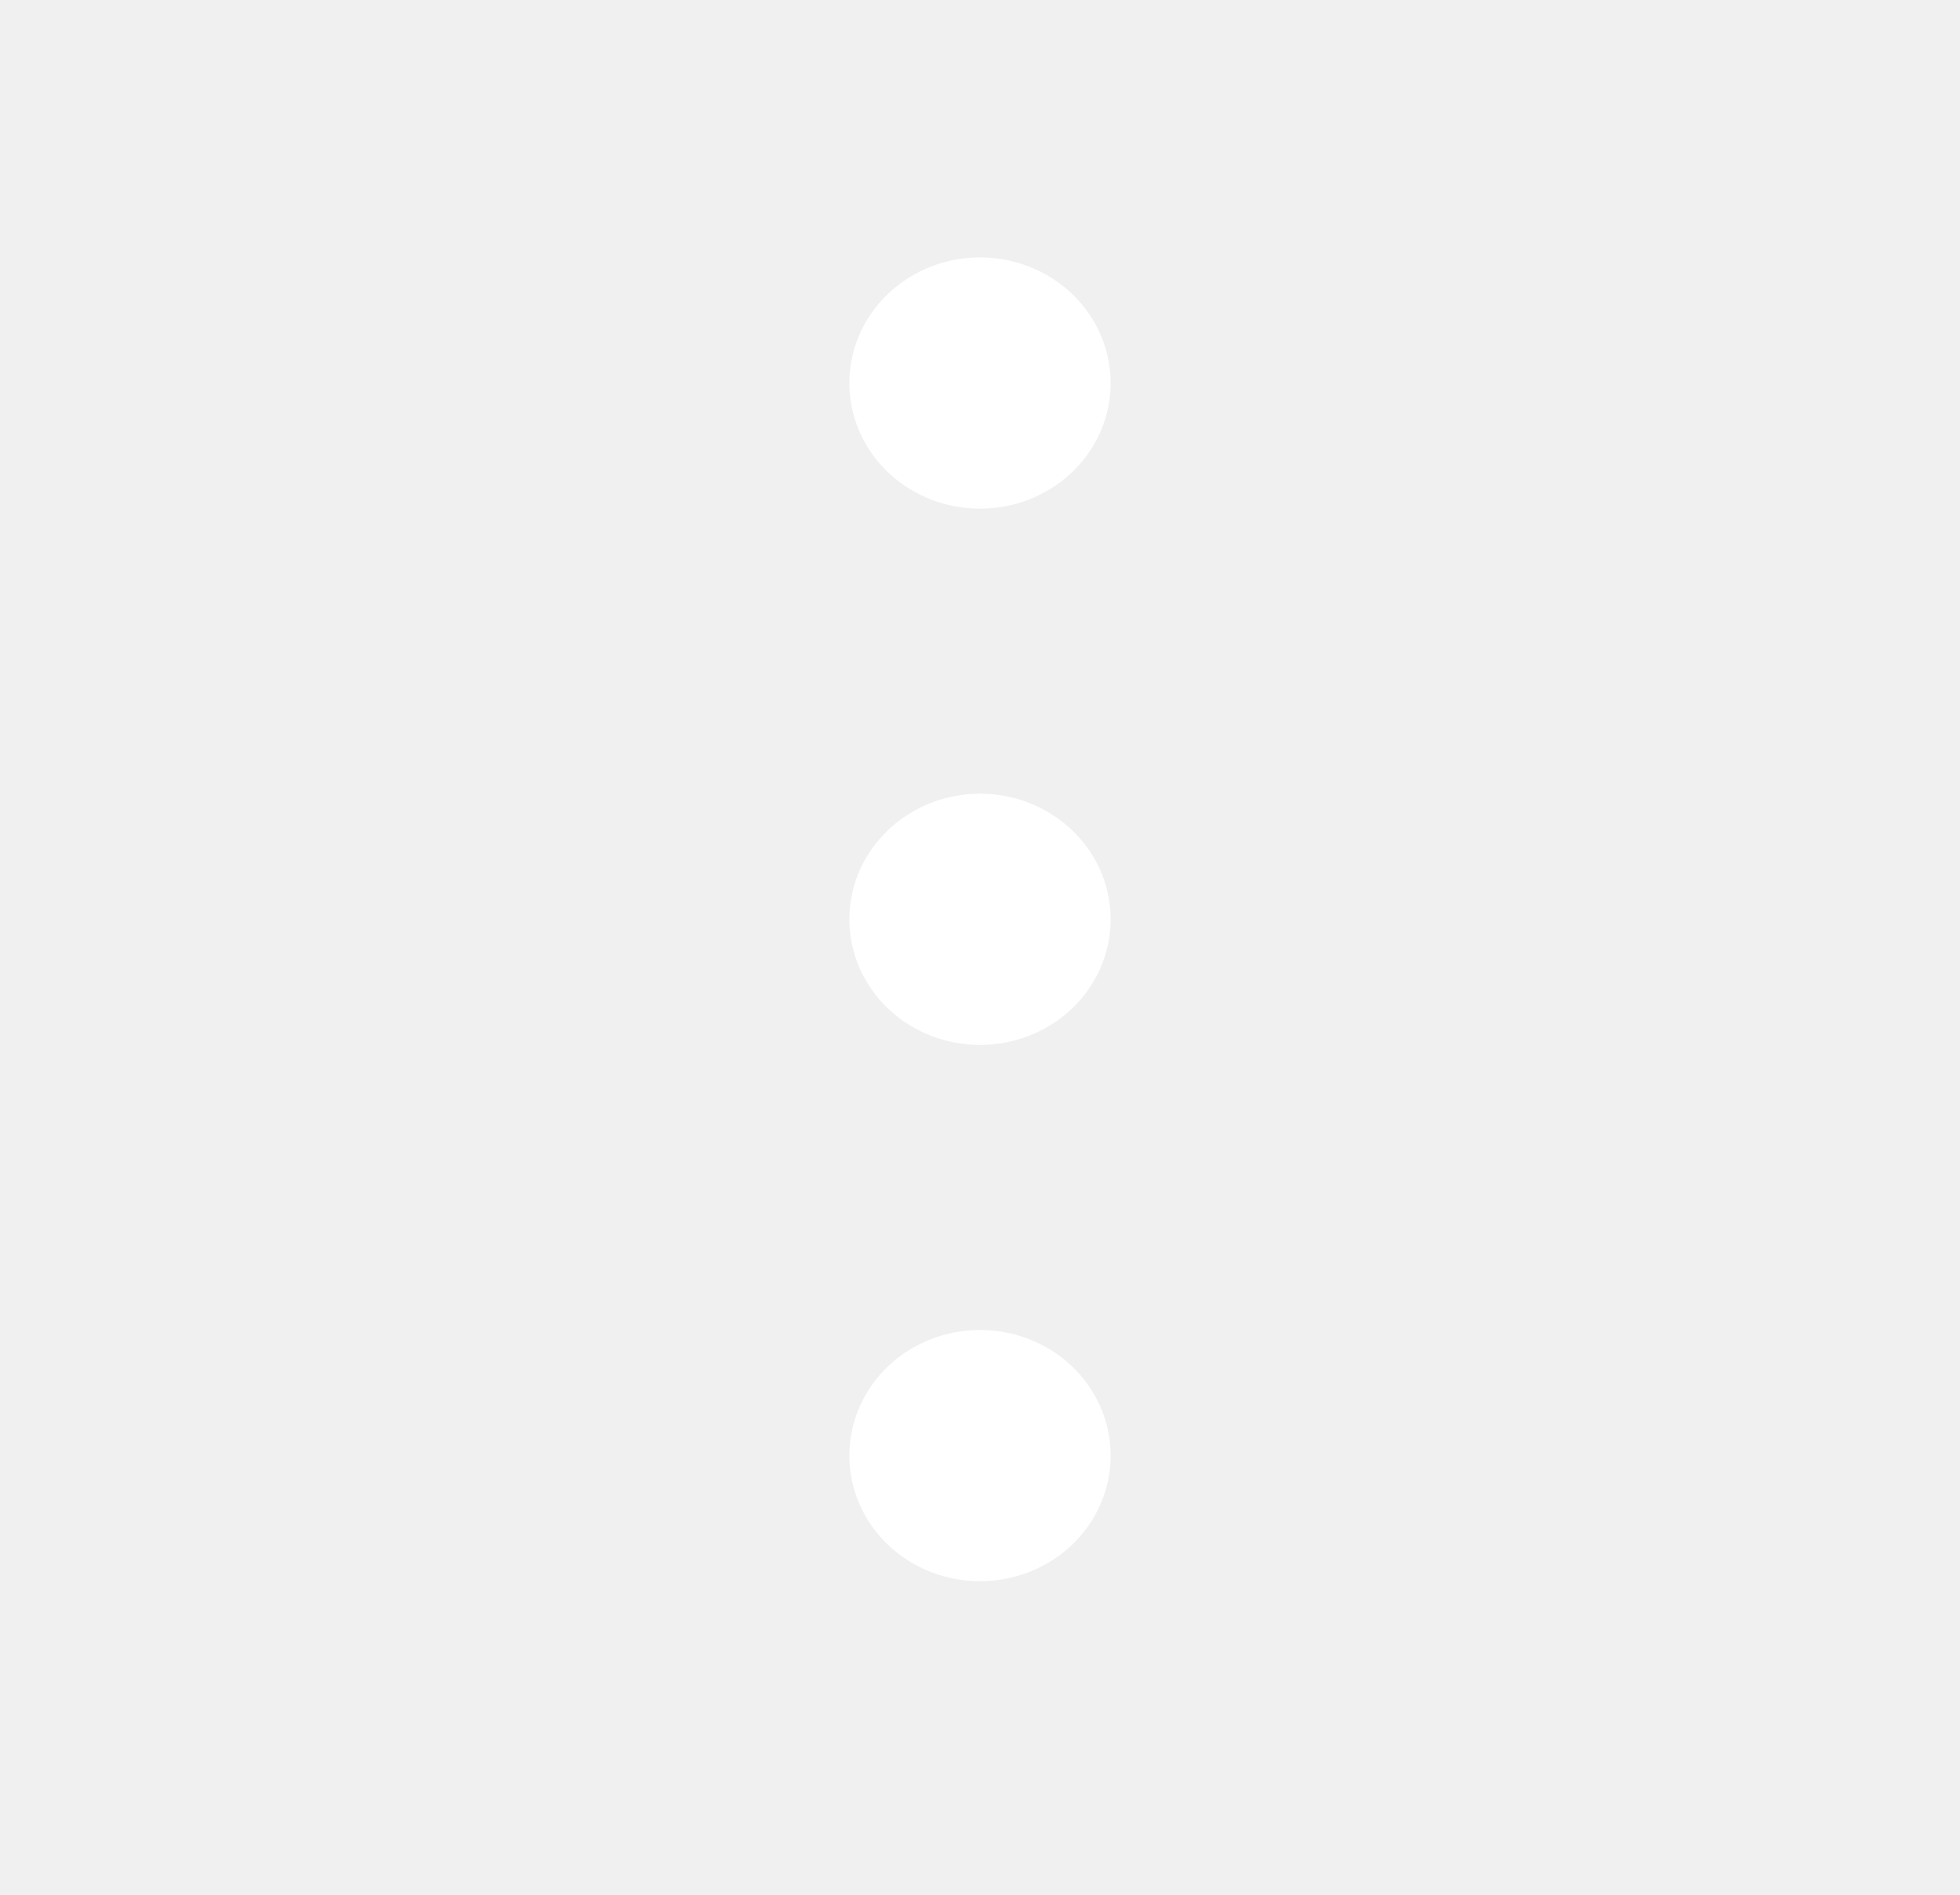
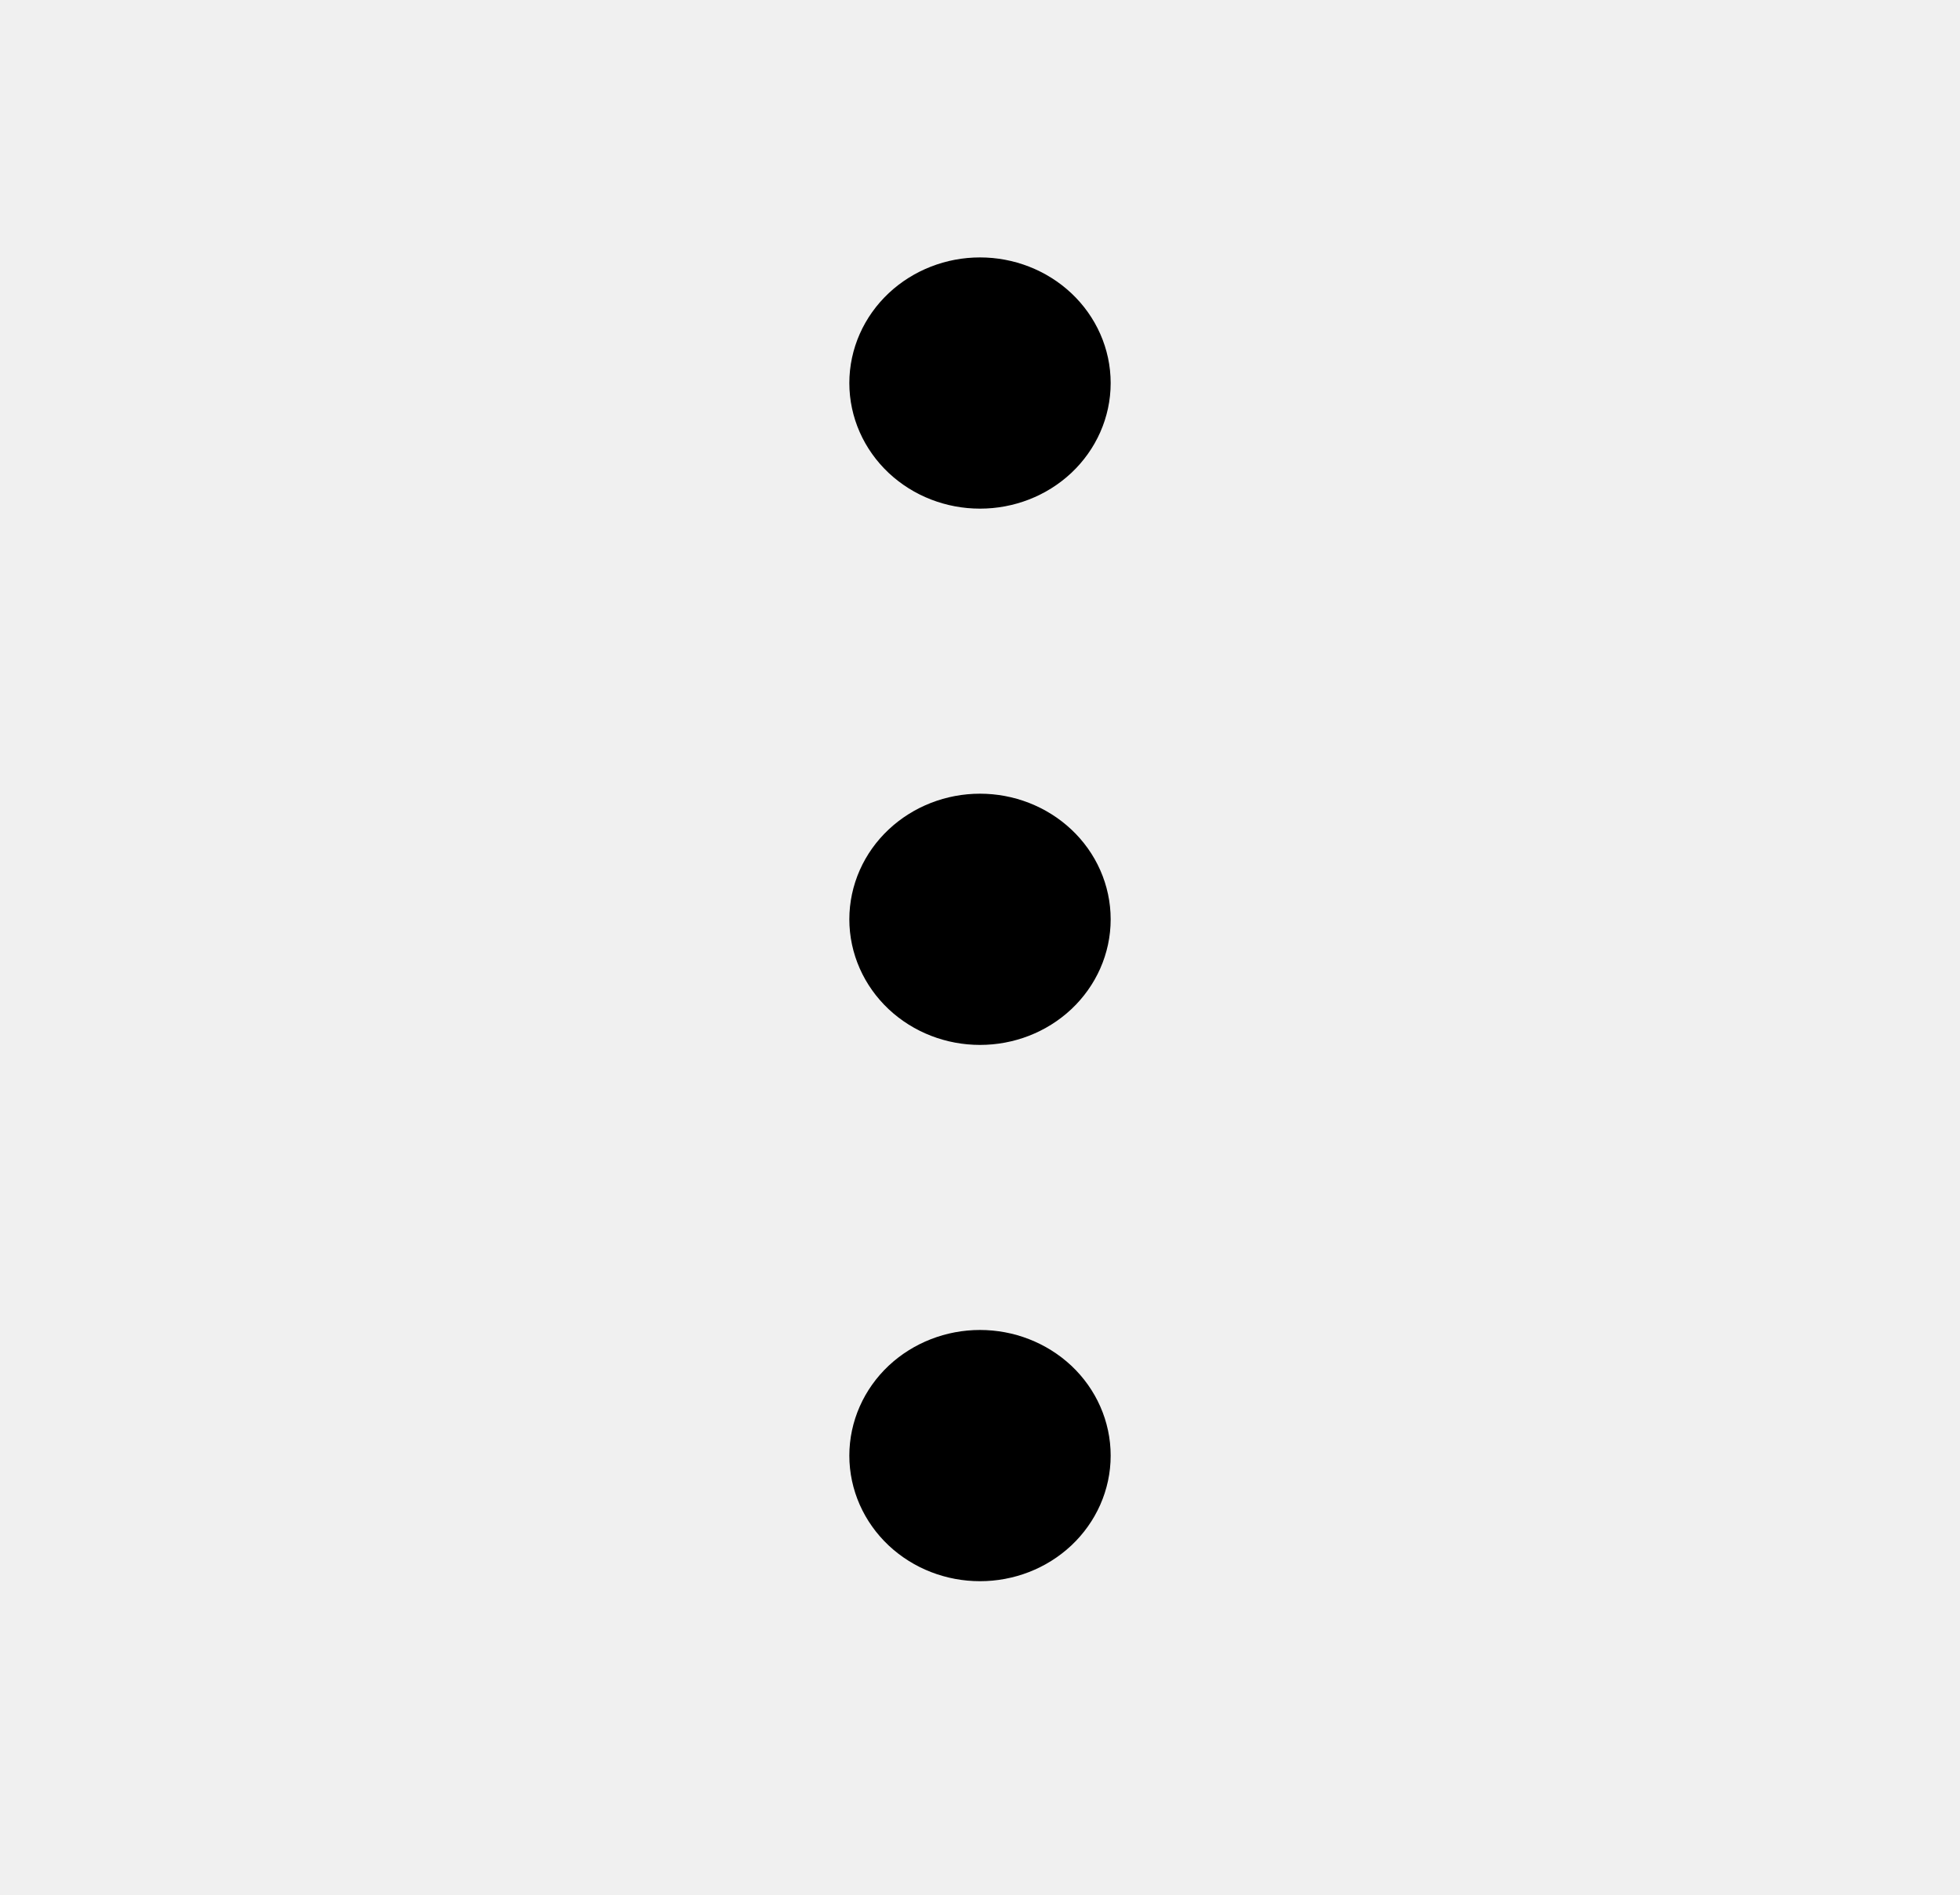
<svg xmlns="http://www.w3.org/2000/svg" width="30" height="29" viewBox="0 0 30 29" fill="none">
-   <path d="M15 5.863L15 5.874L15 5.863ZM15 14.071L15 14.082L15 14.071ZM15 22.279L15 22.29L15 22.279ZM15 7.035C14.668 7.035 14.351 6.912 14.116 6.692C13.882 6.472 13.75 6.174 13.75 5.863C13.75 5.552 13.882 5.254 14.116 5.034C14.351 4.814 14.668 4.69 15 4.69C15.332 4.69 15.649 4.814 15.884 5.034C16.118 5.254 16.25 5.552 16.25 5.863C16.25 6.174 16.118 6.472 15.884 6.692C15.649 6.912 15.332 7.035 15 7.035V7.035ZM15 15.243C14.668 15.243 14.351 15.12 14.116 14.9C13.882 14.68 13.75 14.382 13.75 14.071C13.75 13.76 13.882 13.461 14.116 13.242C14.351 13.022 14.668 12.898 15 12.898C15.332 12.898 15.649 13.022 15.884 13.242C16.118 13.461 16.25 13.76 16.25 14.071C16.25 14.382 16.118 14.68 15.884 14.9C15.649 15.12 15.332 15.243 15 15.243V15.243ZM15 23.451C14.668 23.451 14.351 23.328 14.116 23.108C13.882 22.888 13.75 22.59 13.75 22.279C13.75 21.968 13.882 21.669 14.116 21.449C14.351 21.23 14.668 21.106 15 21.106C15.332 21.106 15.649 21.23 15.884 21.449C16.118 21.669 16.25 21.968 16.25 22.279C16.25 22.59 16.118 22.888 15.884 23.108C15.649 23.328 15.332 23.451 15 23.451V23.451Z" stroke="white" stroke-width="1.5" stroke-linecap="round" stroke-linejoin="round" />
+   <path d="M15 5.863L15 5.874L15 5.863ZM15 14.071L15 14.082L15 14.071ZM15 22.279L15 22.29L15 22.279ZM15 7.035C14.668 7.035 14.351 6.912 14.116 6.692C13.882 6.472 13.75 6.174 13.75 5.863C13.75 5.552 13.882 5.254 14.116 5.034C14.351 4.814 14.668 4.69 15 4.69C15.332 4.69 15.649 4.814 15.884 5.034C16.118 5.254 16.25 5.552 16.25 5.863C16.25 6.174 16.118 6.472 15.884 6.692C15.649 6.912 15.332 7.035 15 7.035V7.035ZM15 15.243C14.668 15.243 14.351 15.12 14.116 14.9C13.882 14.68 13.75 14.382 13.75 14.071C13.75 13.76 13.882 13.461 14.116 13.242C14.351 13.022 14.668 12.898 15 12.898C15.332 12.898 15.649 13.022 15.884 13.242C16.118 13.461 16.25 13.76 16.25 14.071C16.25 14.382 16.118 14.68 15.884 14.9C15.649 15.12 15.332 15.243 15 15.243V15.243ZM15 23.451C14.668 23.451 14.351 23.328 14.116 23.108C13.882 22.888 13.75 22.59 13.75 22.279C13.75 21.968 13.882 21.669 14.116 21.449C14.351 21.23 14.668 21.106 15 21.106C15.332 21.106 15.649 21.23 15.884 21.449C16.118 21.669 16.25 21.968 16.25 22.279C16.25 22.59 16.118 22.888 15.884 23.108C15.649 23.328 15.332 23.451 15 23.451V23.451Z" stroke="black" stroke-width="1.5" stroke-linecap="round" stroke-linejoin="round" />
</svg>
